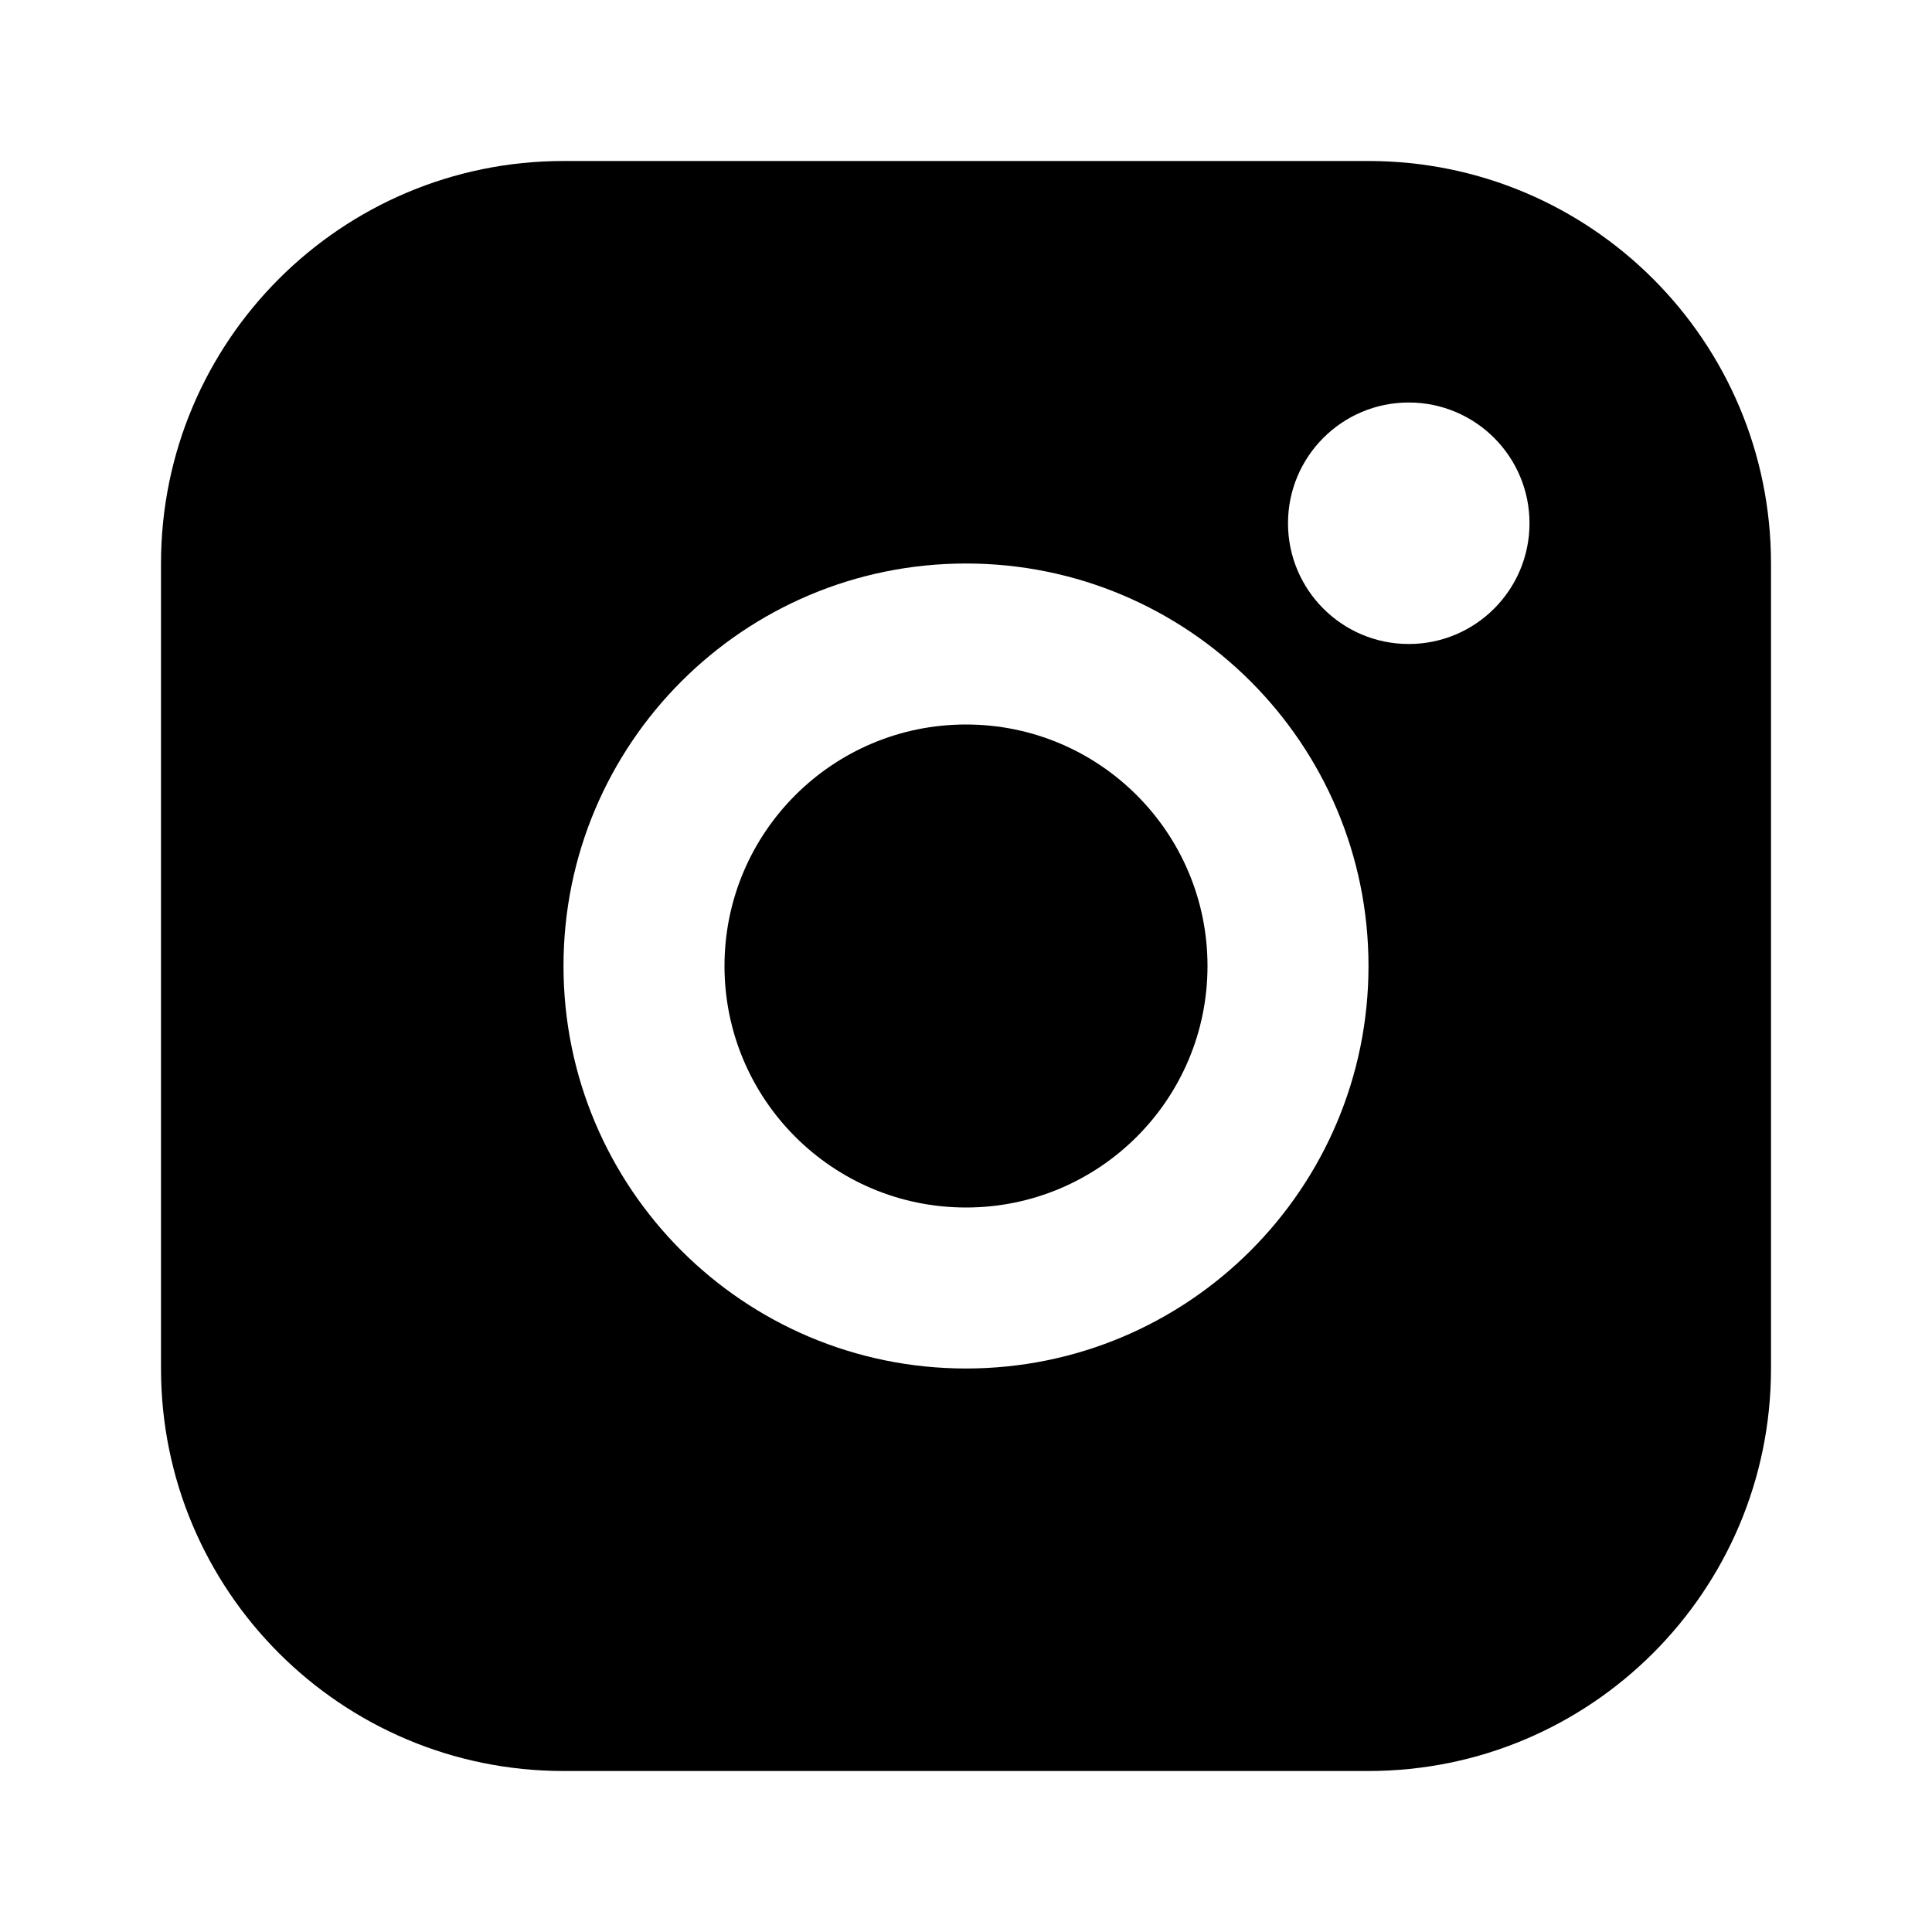
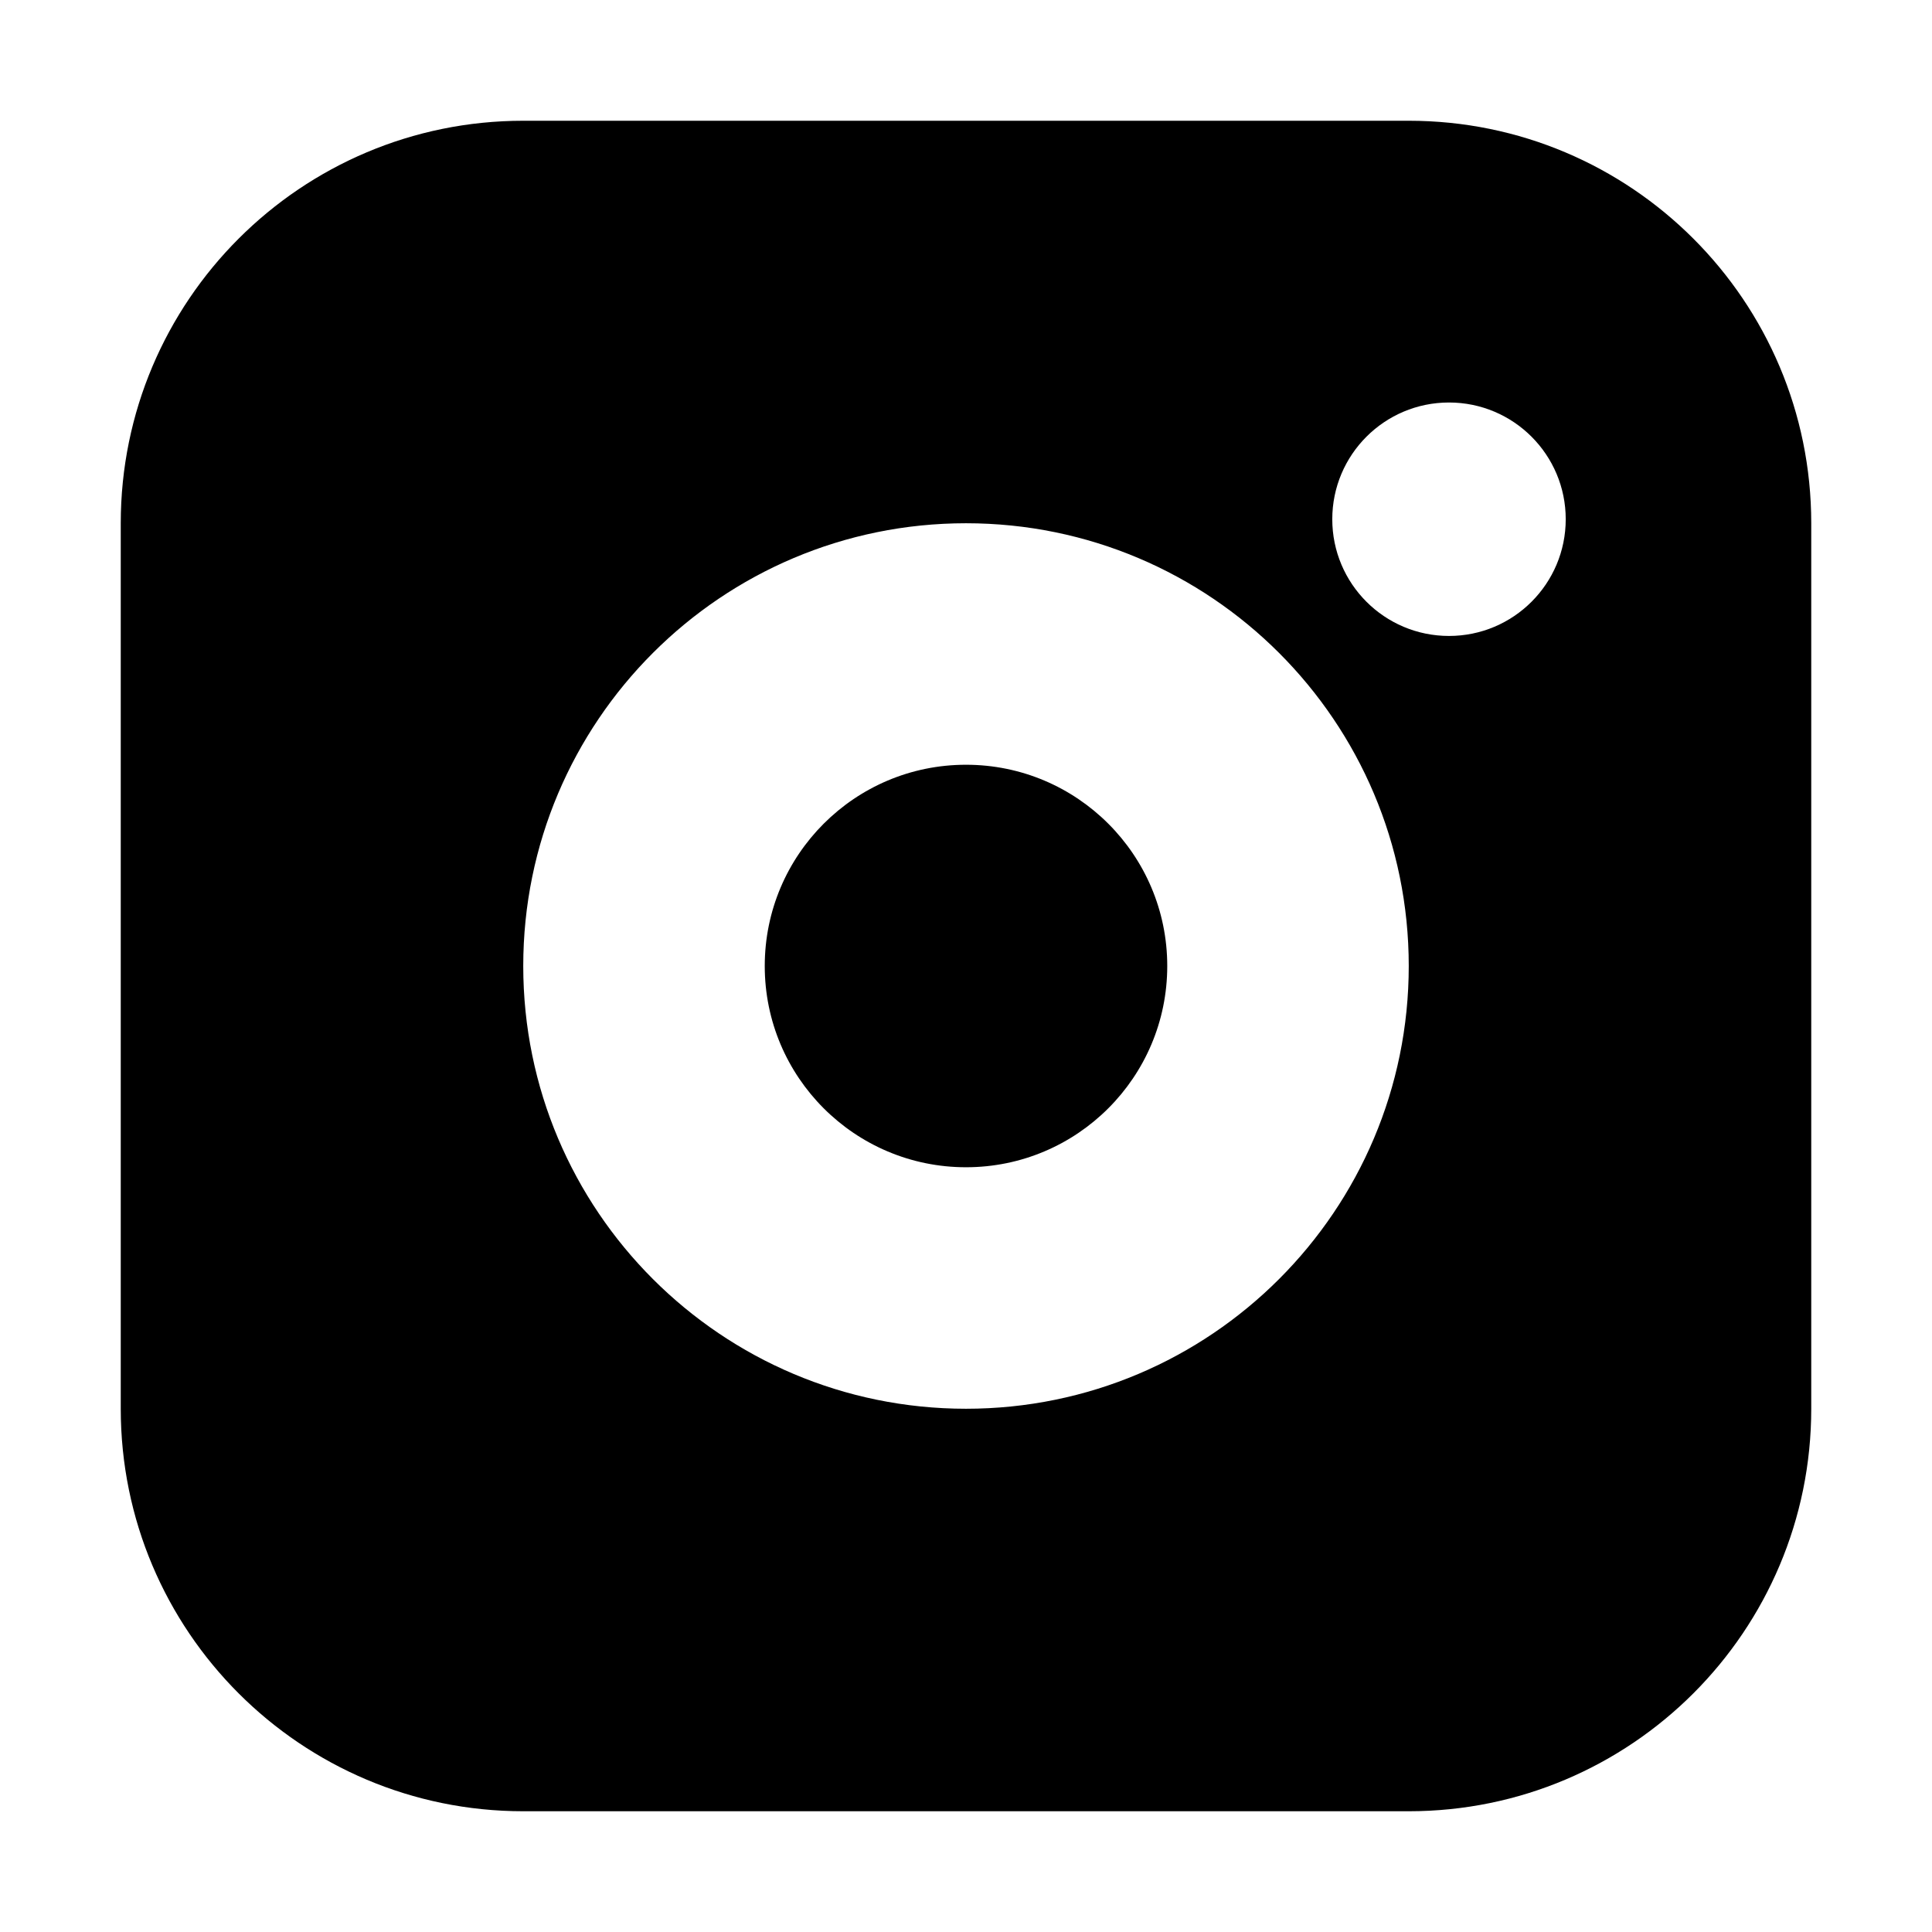
- <svg xmlns="http://www.w3.org/2000/svg" viewBox="0 0 24 24" fill="#000">
-   <path fill-rule="evenodd" d="M7 2h10a5 5 0 0 1 5 5v10a5 5 0 0 1-5 5H7a5 5 0 0 1-5-5V7a5 5 0 0 1 5-5Zm5 5a5 5 0 1 0 0 10 5 5 0 0 0 0-10Zm0 2a3 3 0 1 1 0 6 3 3 0 0 1 0-6Zm5.5-4a1.5 1.5 0 1 0 0 3 1.5 1.5 0 0 0 0-3Z" />
+ <svg xmlns="http://www.w3.org/2000/svg" viewBox="0 0 24 24">
+   <path fill="#000" fill-rule="evenodd" d="M6.5 1.5h11a5 5 0 0 1 5 5v11a5 5 0 0 1-5 5h-11a5 5 0 0 1-5-5v-11a5 5 0 0 1 5-5Zm5.5 5a5.5 5.5 0 1 0 0 11 5.5 5.5 0 0 0 0-11Zm0 3a2.5 2.5 0 1 1 0 5 2.5 2.5 0 0 1 0-5Zm6-4.5a1.45 1.45 0 1 0 0 2.9 1.45 1.45 0 0 0 0-2.9Z" />
</svg>
